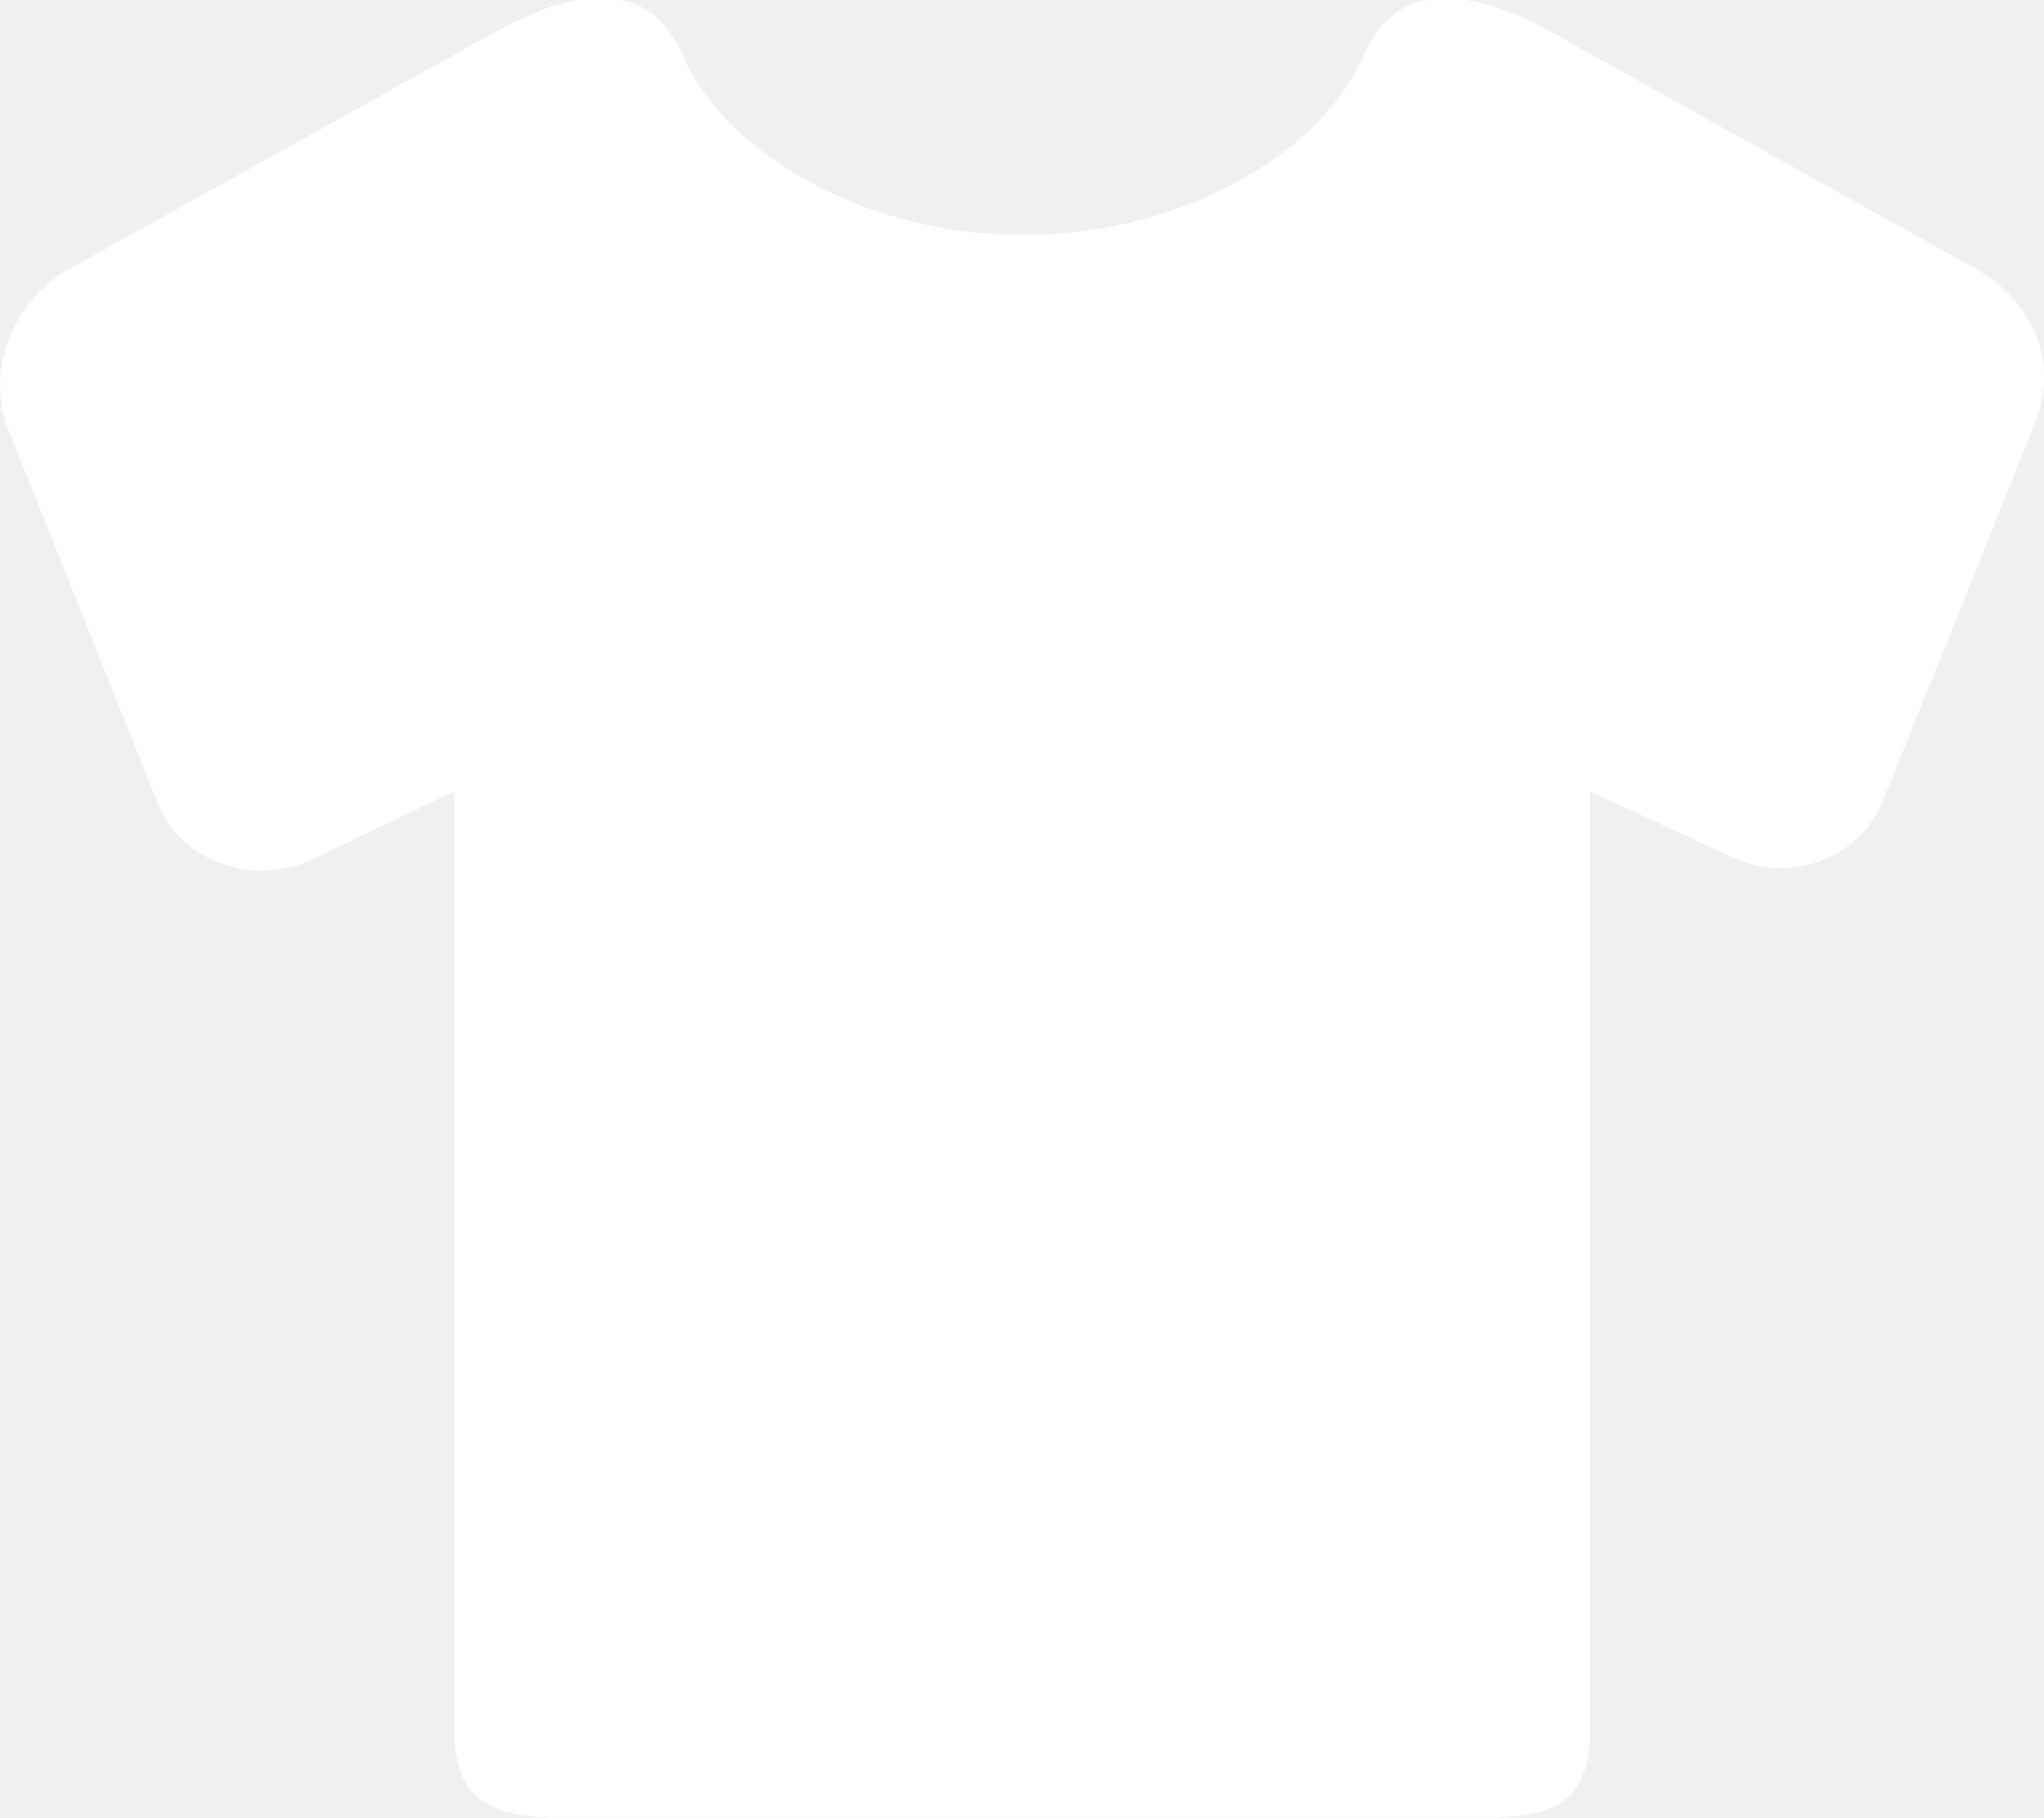
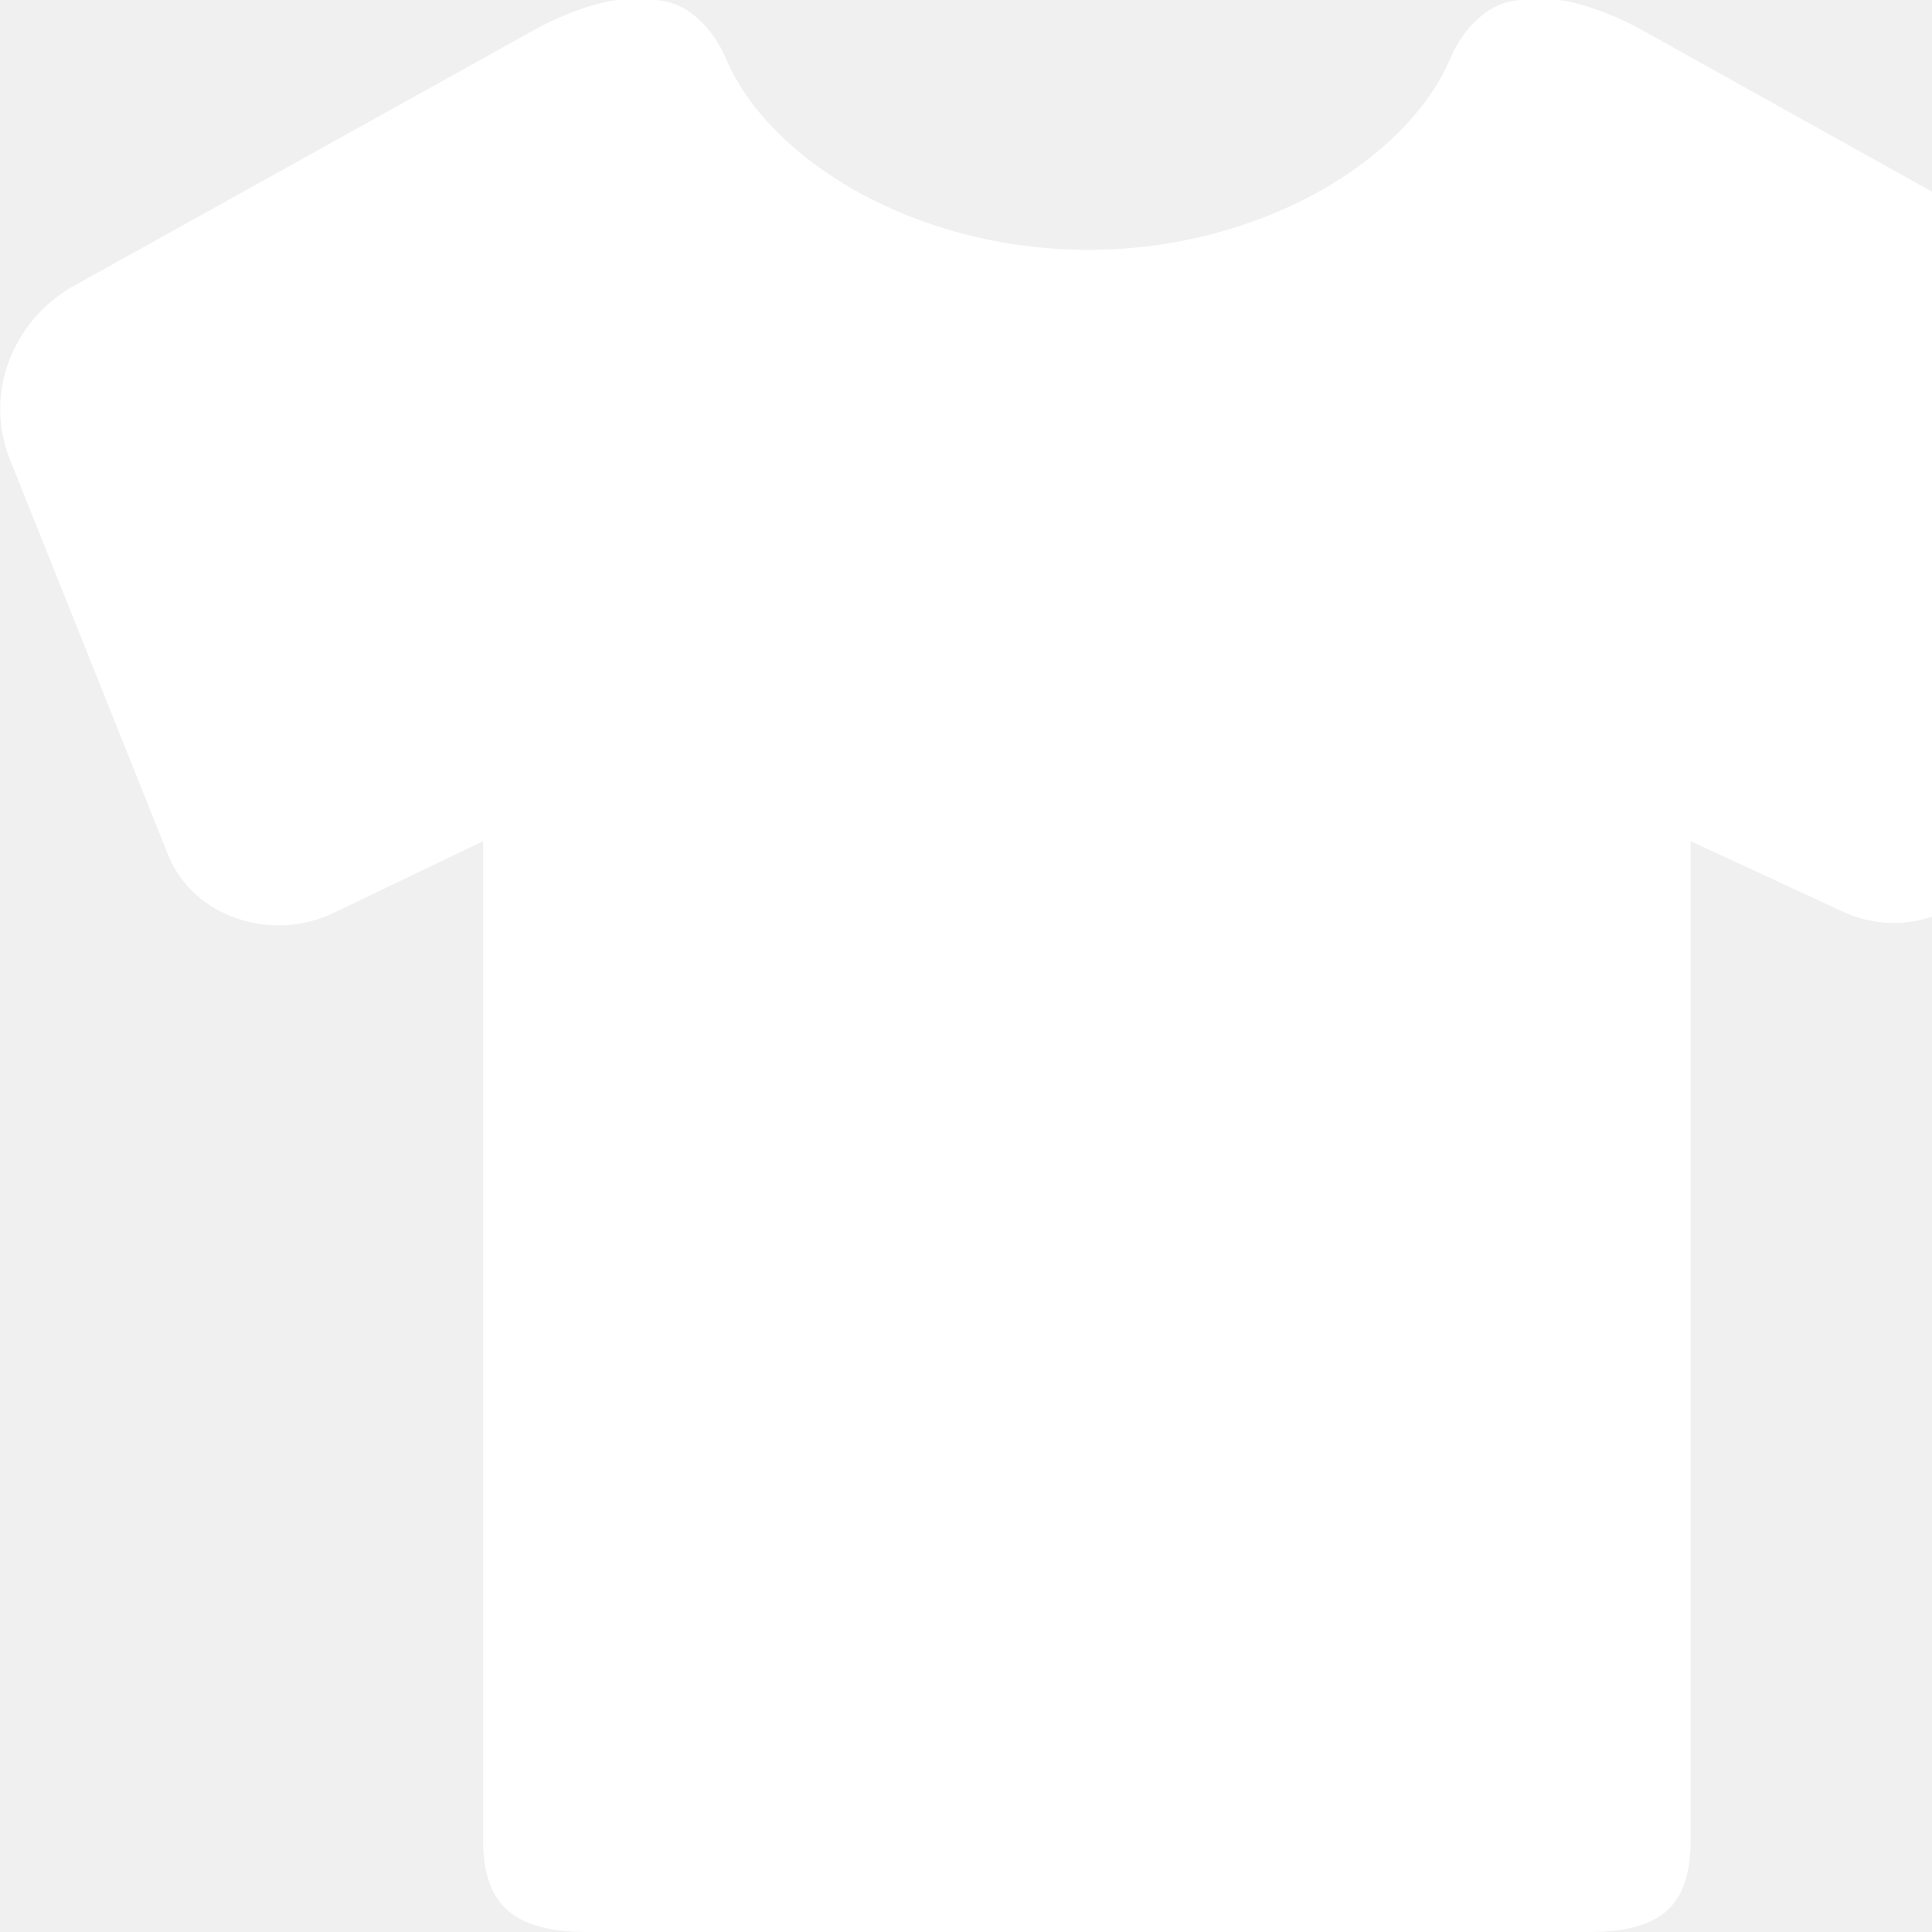
- <svg xmlns="http://www.w3.org/2000/svg" width="18" height="16">
+ <svg xmlns="http://www.w3.org/2000/svg" width="16" height="16">
  <path d="M5.407 0h-.268c-.148 0-.462.109-.704.242l-3.844 2.137c-.492.289-.722.886-.512 1.418l1.31 3.275c.209.532.875.738 1.387.482l1.225-.588v8.277c0 .571.299.757.871.757h8.277c.573 0 .852-.186.852-.757v-8.277l1.235.572c.512.255 1.142.032 1.351-.5l1.333-3.311c.21-.532-.009-1.06-.501-1.349l-3.833-2.136c-.241-.133-.557-.242-.704-.242h-.268c-.276 0-.496.231-.604.485-.353.833-1.559 1.584-2.999 1.584-1.44 0-2.647-.751-2.999-1.584-.109-.254-.328-.485-.605-.485zm0 0" fill="#fff" />
</svg>
